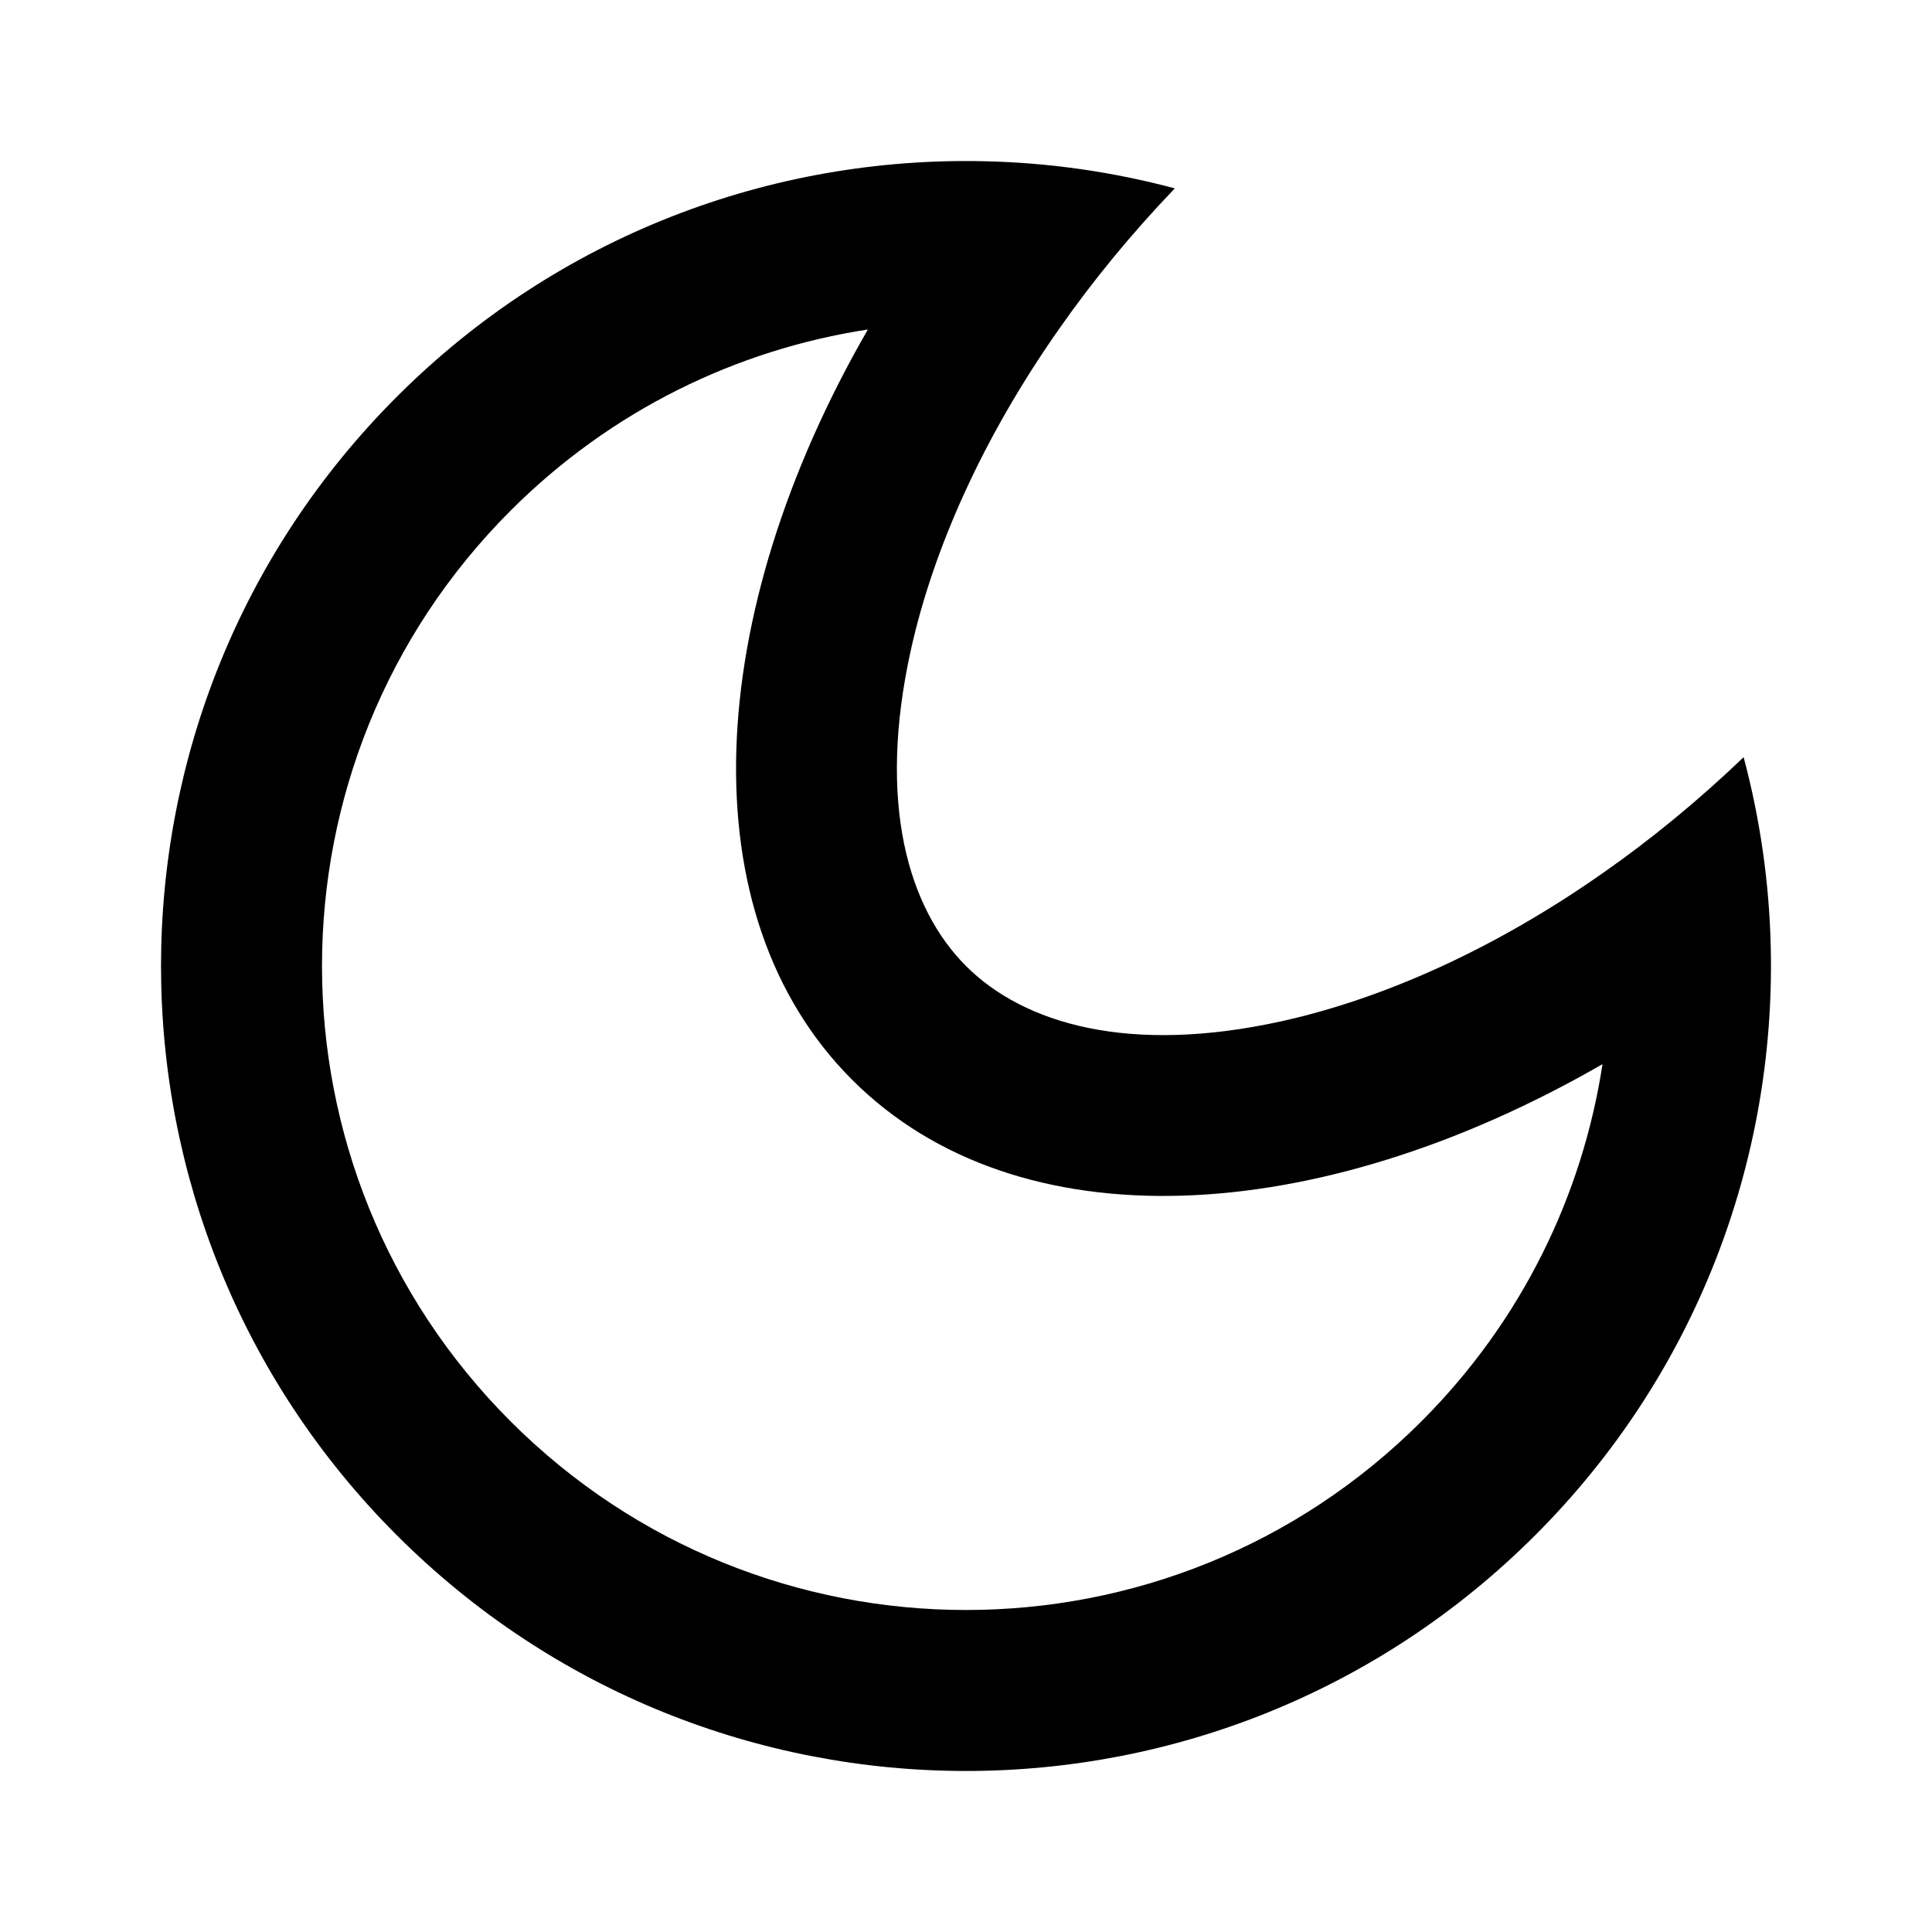
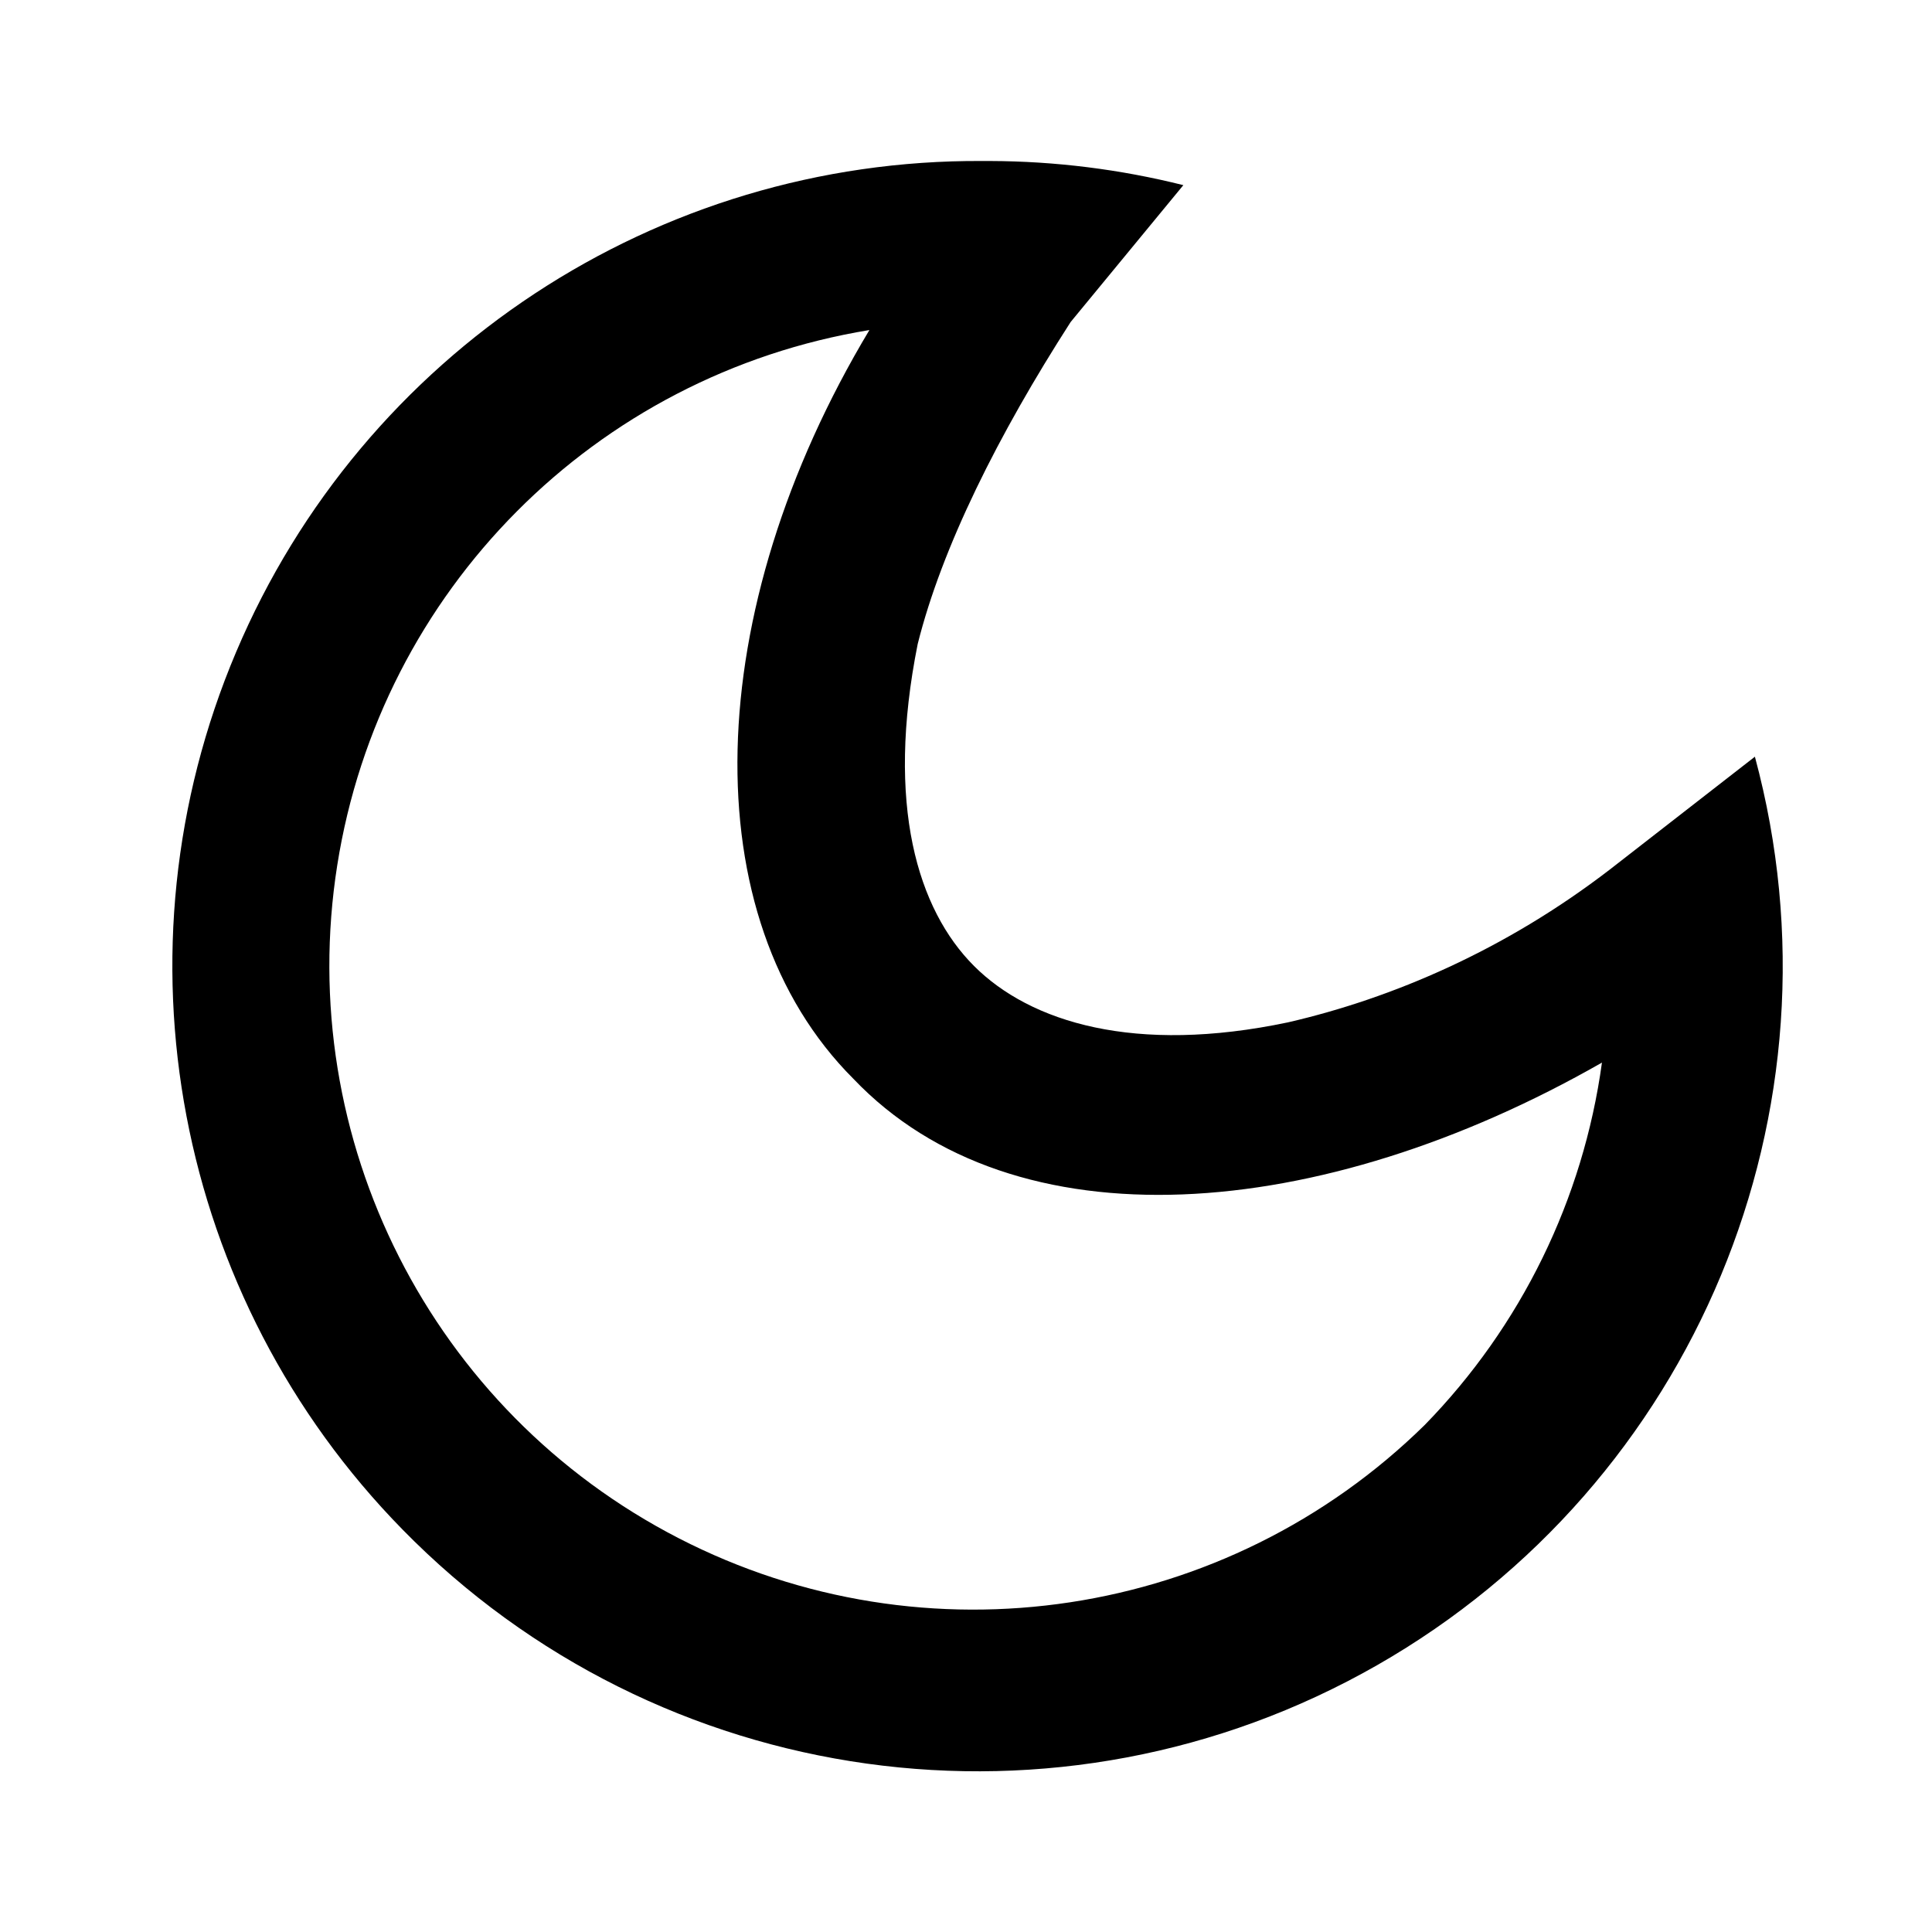
- <svg xmlns="http://www.w3.org/2000/svg" width="24" height="24" viewBox="0 0 24 24" fill="none">
-   <path fill-rule="evenodd" clip-rule="evenodd" d="M12.226 2.003C9.592 1.943 6.939 2.919 4.929 4.929C1.024 8.834 1.024 15.166 4.929 19.071C8.834 22.976 15.166 22.976 19.071 19.071C21.081 17.061 22.056 14.408 21.997 11.774C21.98 10.977 21.867 10.182 21.66 9.406C21.093 9.949 20.508 10.428 19.916 10.842C18.565 11.791 17.183 12.405 15.93 12.684C14.024 13.107 12.716 12.716 12 12C11.284 11.284 10.893 9.976 11.316 8.07C11.595 6.817 12.209 5.435 13.158 4.084C13.572 3.492 14.051 2.907 14.594 2.34C13.818 2.133 13.023 2.02 12.226 2.003ZM17.657 17.657C18.908 16.406 19.658 14.843 19.907 13.219C16.361 15.264 12.638 15.466 10.586 13.414C8.534 11.362 8.736 7.639 10.781 4.093C9.157 4.342 7.594 5.092 6.343 6.343C3.219 9.467 3.219 14.533 6.343 17.657C9.467 20.781 14.533 20.781 17.657 17.657Z" fill="currentColor" />
+ <svg xmlns="http://www.w3.org/2000/svg" width="24" height="24" fill="none">
+   <path fill="currentColor" fill-rule="evenodd" d="M12.2 2A10 10 0 005 19a10 10 0 0016.8-9.6l-1.8 1.4c-1.3 1-2.7 1.6-4 1.9-1.9.4-3.2 0-3.9-.7-.7-.7-1.1-2-.7-4 .3-1.2 1-2.6 1.9-4l1.4-1.7a10 10 0 00-2.4-.3zm5.5 15.7a8 8 0 002.2-4.5c-3.5 2-7.3 2.3-9.3.2-2-2-1.9-5.8.2-9.3a8 8 0 106.9 13.6z" clip-rule="evenodd" />
</svg>
